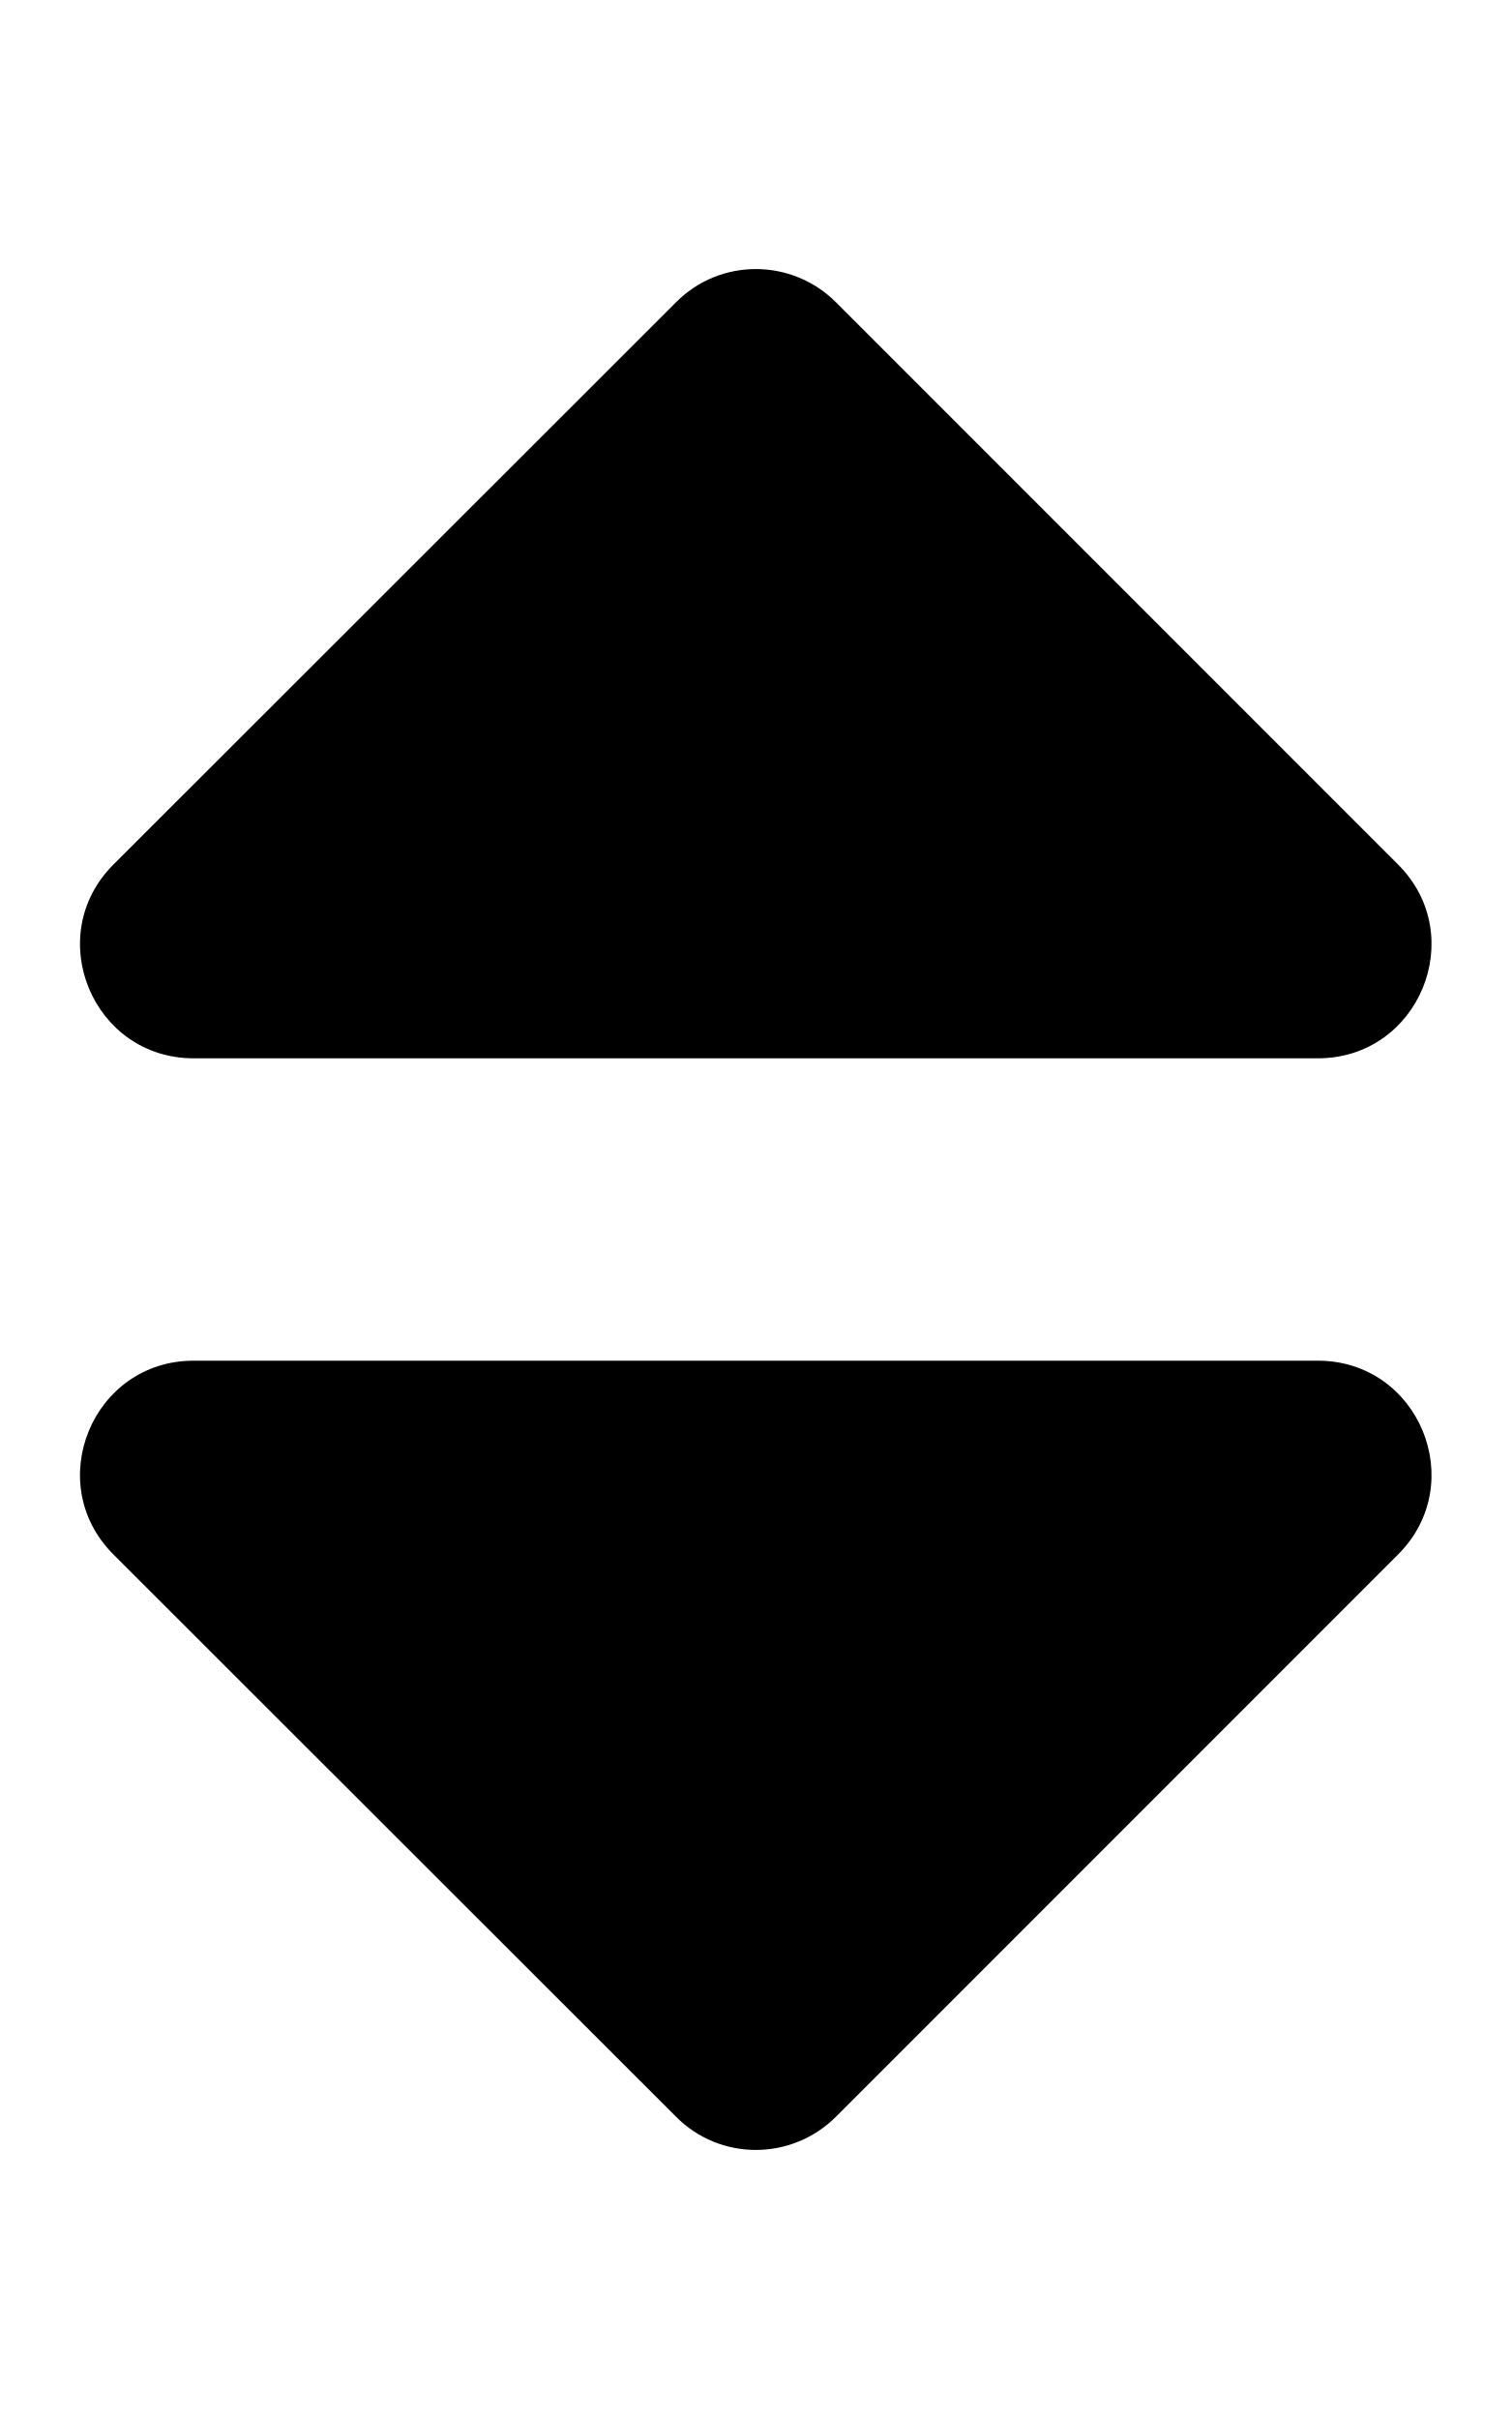
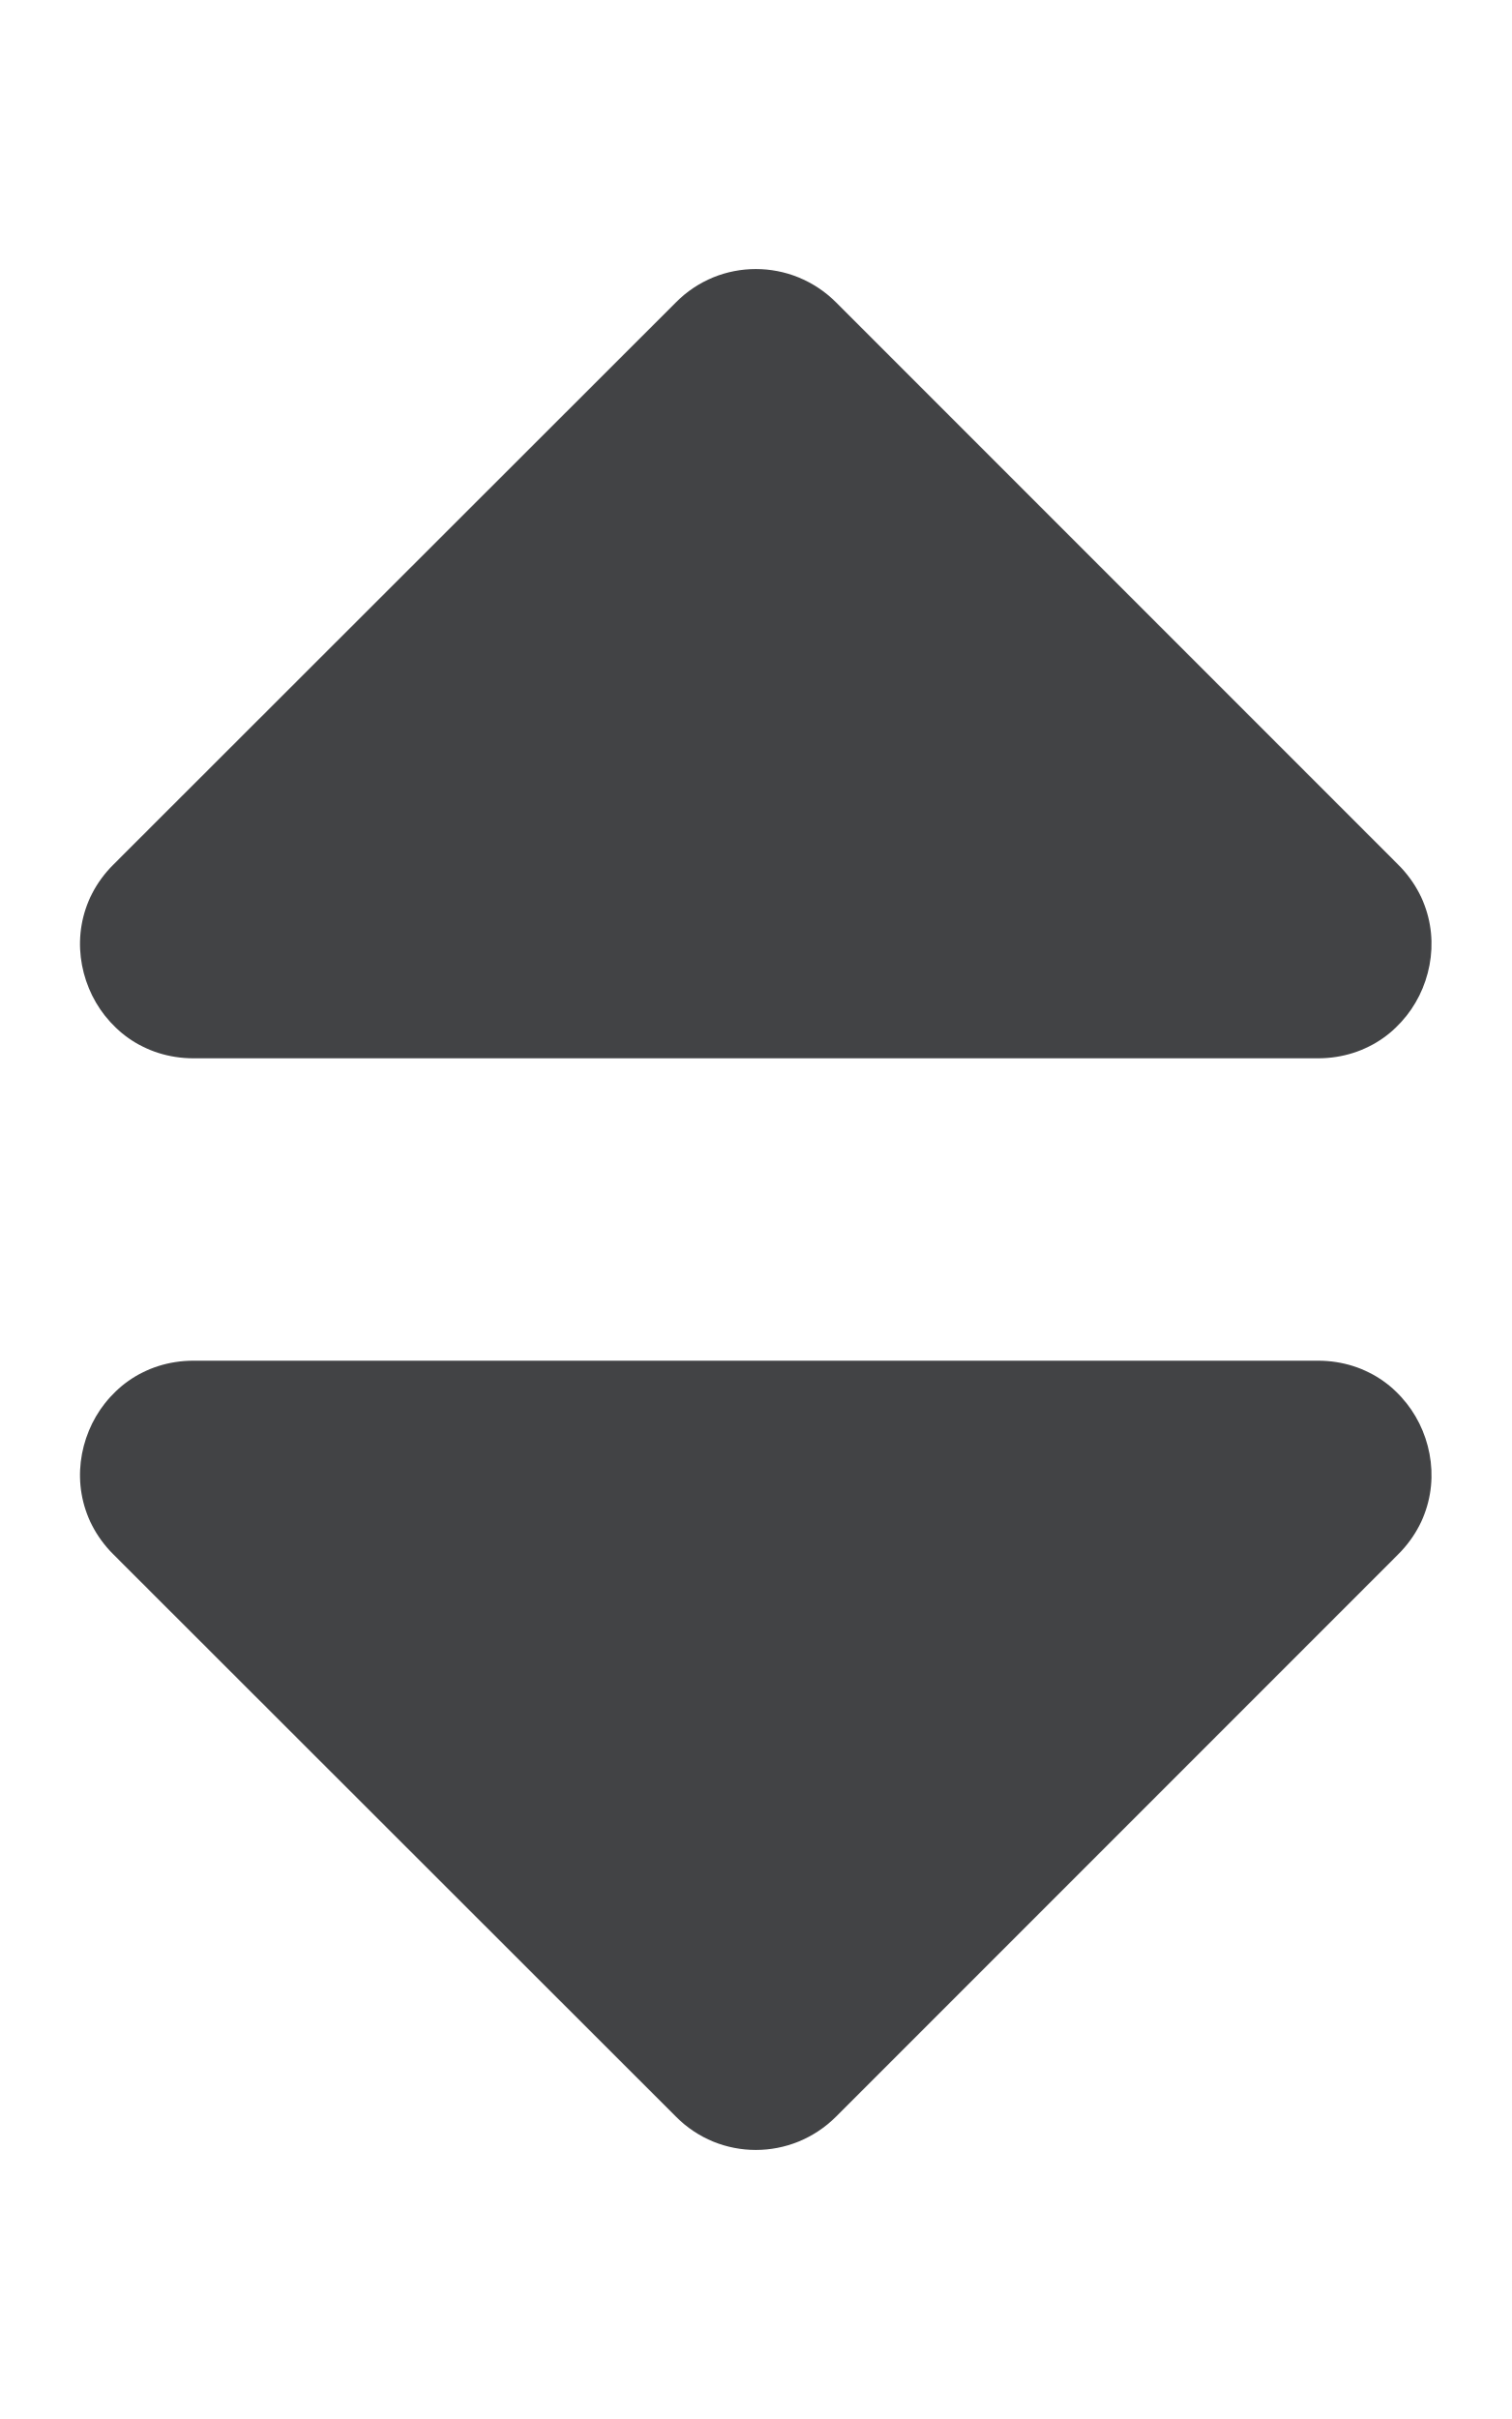
<svg xmlns="http://www.w3.org/2000/svg" aria-hidden="true" focusable="false" data-prefix="fas" data-icon="sort" class="svg-inline--fa fa-sort fa-w-10" role="img" viewBox="0 0 320 512">
-   <path fill="black" d="M41 288h238c21.4 0 32.1 25.9 17 41L177 448c-9.4 9.4-24.6 9.4-33.9 0L24 329c-15.1-15.1-4.4-41 17-41zm255-105L177 64c-9.4-9.4-24.6-9.4-33.9 0L24 183c-15.1 15.1-4.4 41 17 41h238c21.4 0 32.1-25.9 17-41z" />
+   <path fill="#424345" d="M41 288h238c21.4 0 32.1 25.9 17 41L177 448c-9.4 9.4-24.6 9.4-33.9 0L24 329c-15.1-15.1-4.4-41 17-41zm255-105L177 64c-9.4-9.4-24.6-9.4-33.9 0L24 183c-15.1 15.1-4.4 41 17 41h238c21.4 0 32.1-25.9 17-41z" />
</svg>
